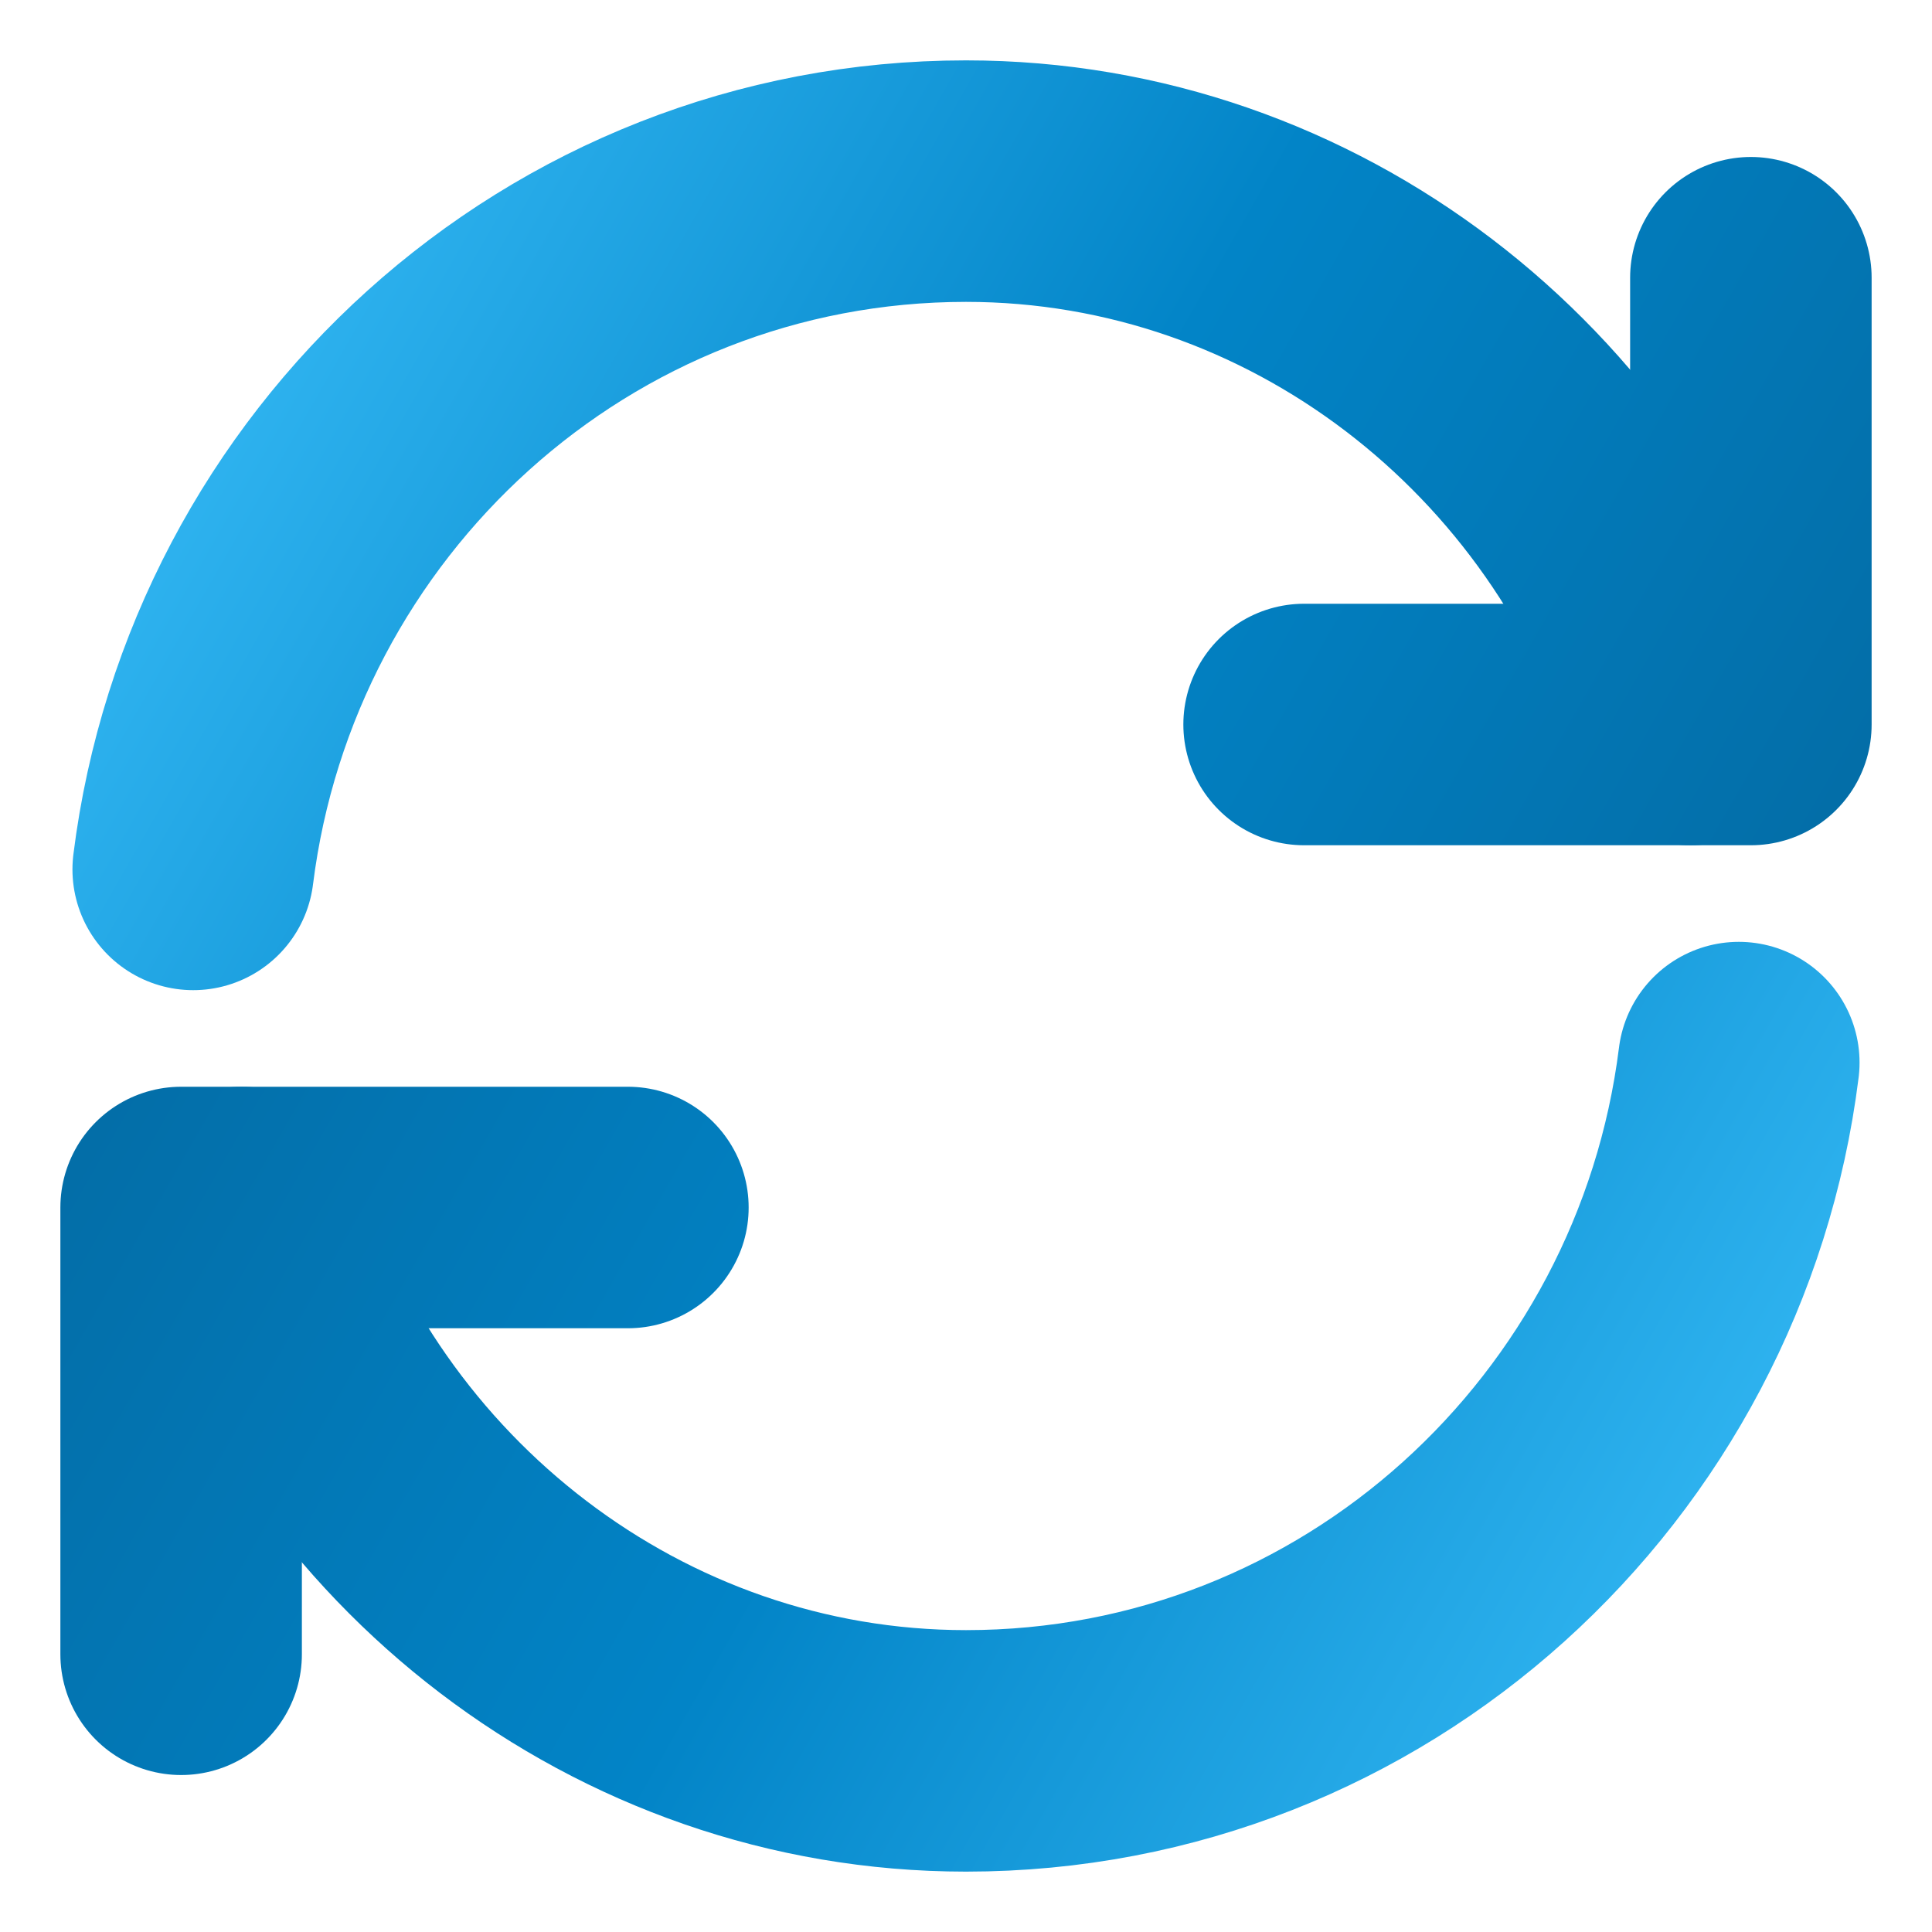
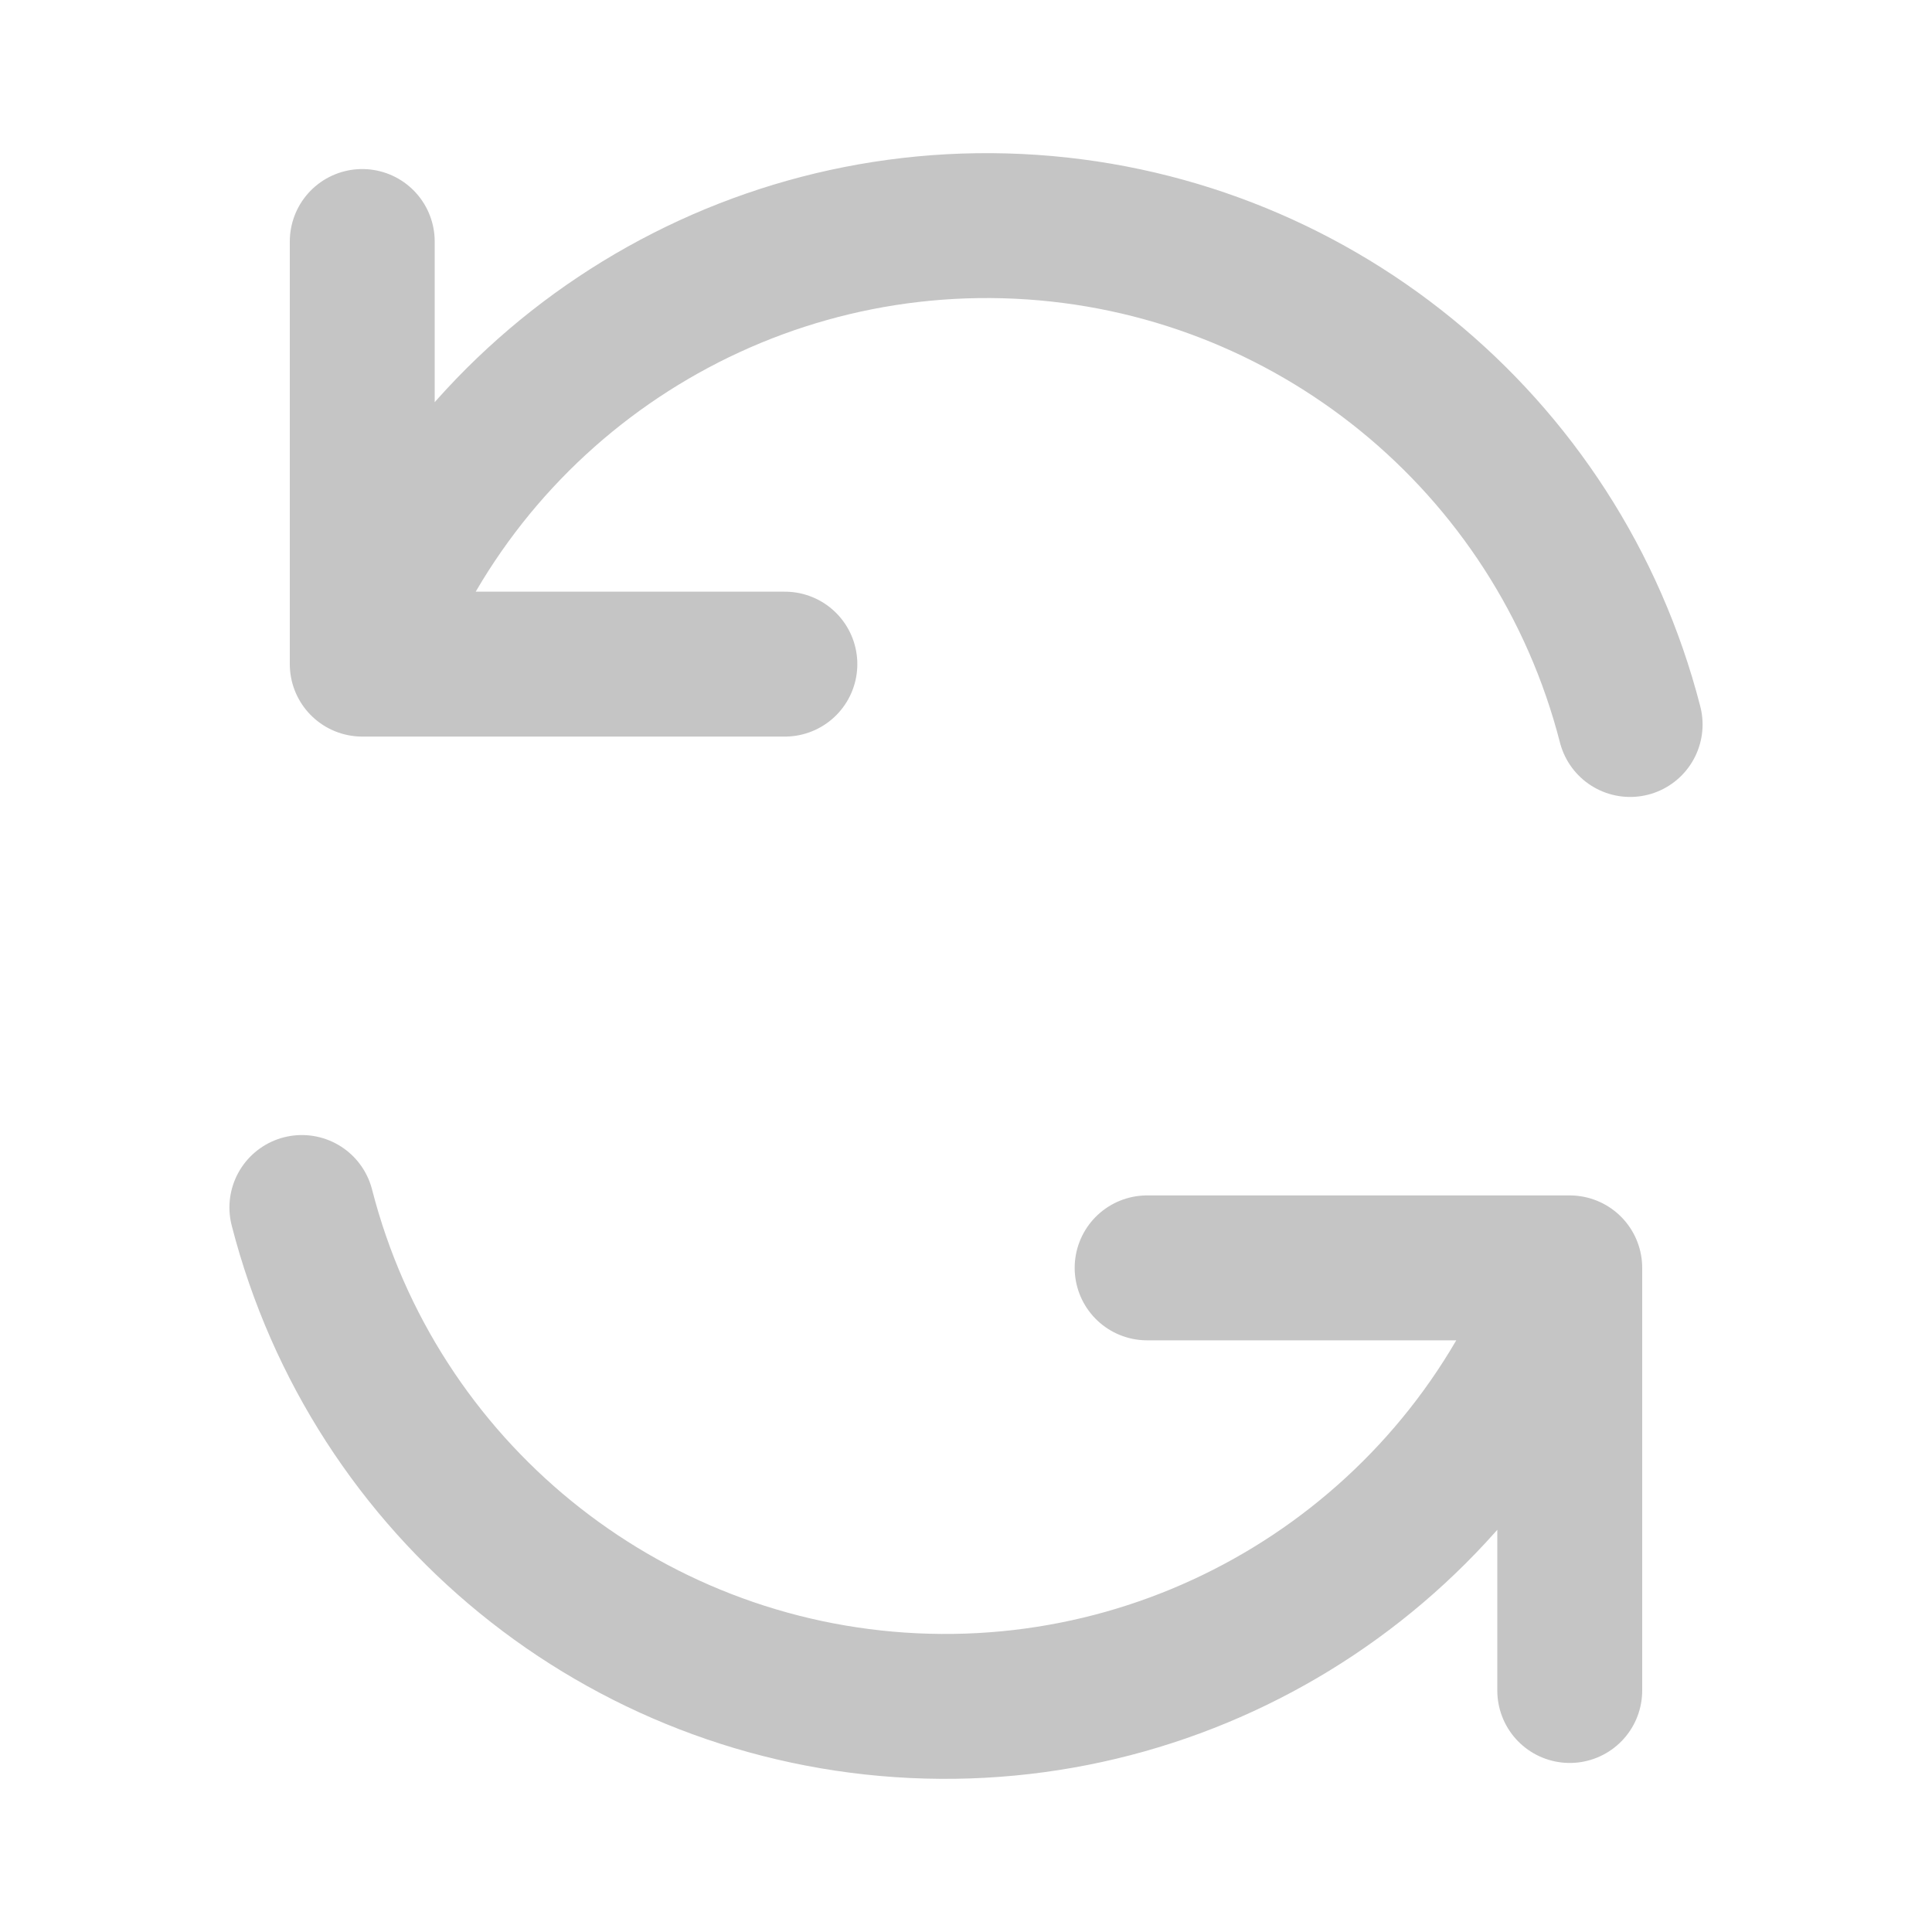
<svg xmlns="http://www.w3.org/2000/svg" width="16" height="16" viewBox="0 0 16 16" fill="none">
-   <defs>
-     <linearGradient id="cRef1" x1="1" y1="2" x2="15" y2="10" gradientUnits="userSpaceOnUse">
-       <stop offset="0%" stop-color="#38bdf8" />
-       <stop offset="50%" stop-color="#0284c7" />
-       <stop offset="100%" stop-color="#0369a1" />
-     </linearGradient>
-     <linearGradient id="cRef2" x1="15" y1="14" x2="1" y2="6" gradientUnits="userSpaceOnUse">
-       <stop offset="0%" stop-color="#38bdf8" />
-       <stop offset="50%" stop-color="#0284c7" />
-       <stop offset="100%" stop-color="#0369a1" />
-     </linearGradient>
-   </defs>
-   <path d="M14.0 6.0C13.2 3.4 10.8 1.5 8.0 1.5C4.7 1.5 2.0 4.0 1.6 7.2" stroke="url(#cRef1)" stroke-width="2.0" stroke-linecap="round" />
-   <path d="M10.8 6.0H14.5V2.3" stroke="url(#cRef1)" stroke-width="2.0" stroke-linecap="round" stroke-linejoin="round" />
-   <path d="M2.0 10.0C2.8 12.6 5.2 14.5 8.0 14.5C11.3 14.5 14.0 12.0 14.4 8.8" stroke="url(#cRef2)" stroke-width="2.0" stroke-linecap="round" />
-   <path d="M5.2 10.0H1.5V13.7" stroke="url(#cRef2)" stroke-width="2.0" stroke-linecap="round" stroke-linejoin="round" />
+   <style>
+     path, line, circle, rect, ellipse { stroke: #C5C5C5; }
+     @media (prefers-color-scheme: light) {
+       path, line, circle, rect, ellipse { stroke: #424242; }
+     }
+   </style>
+   <path d="M13.5 6A5.5 5.5 0 0 0 3 5.5M3 2v3.5H6.5" stroke="#C5C5C5" stroke-width="1.2" stroke-linecap="round" stroke-linejoin="round" />
+   <path d="M2.5 10a5.5 5.5 0 0 0 10.5.5M13 14v-3.5H9.5" stroke="#C5C5C5" stroke-width="1.2" stroke-linecap="round" stroke-linejoin="round" />
</svg>
